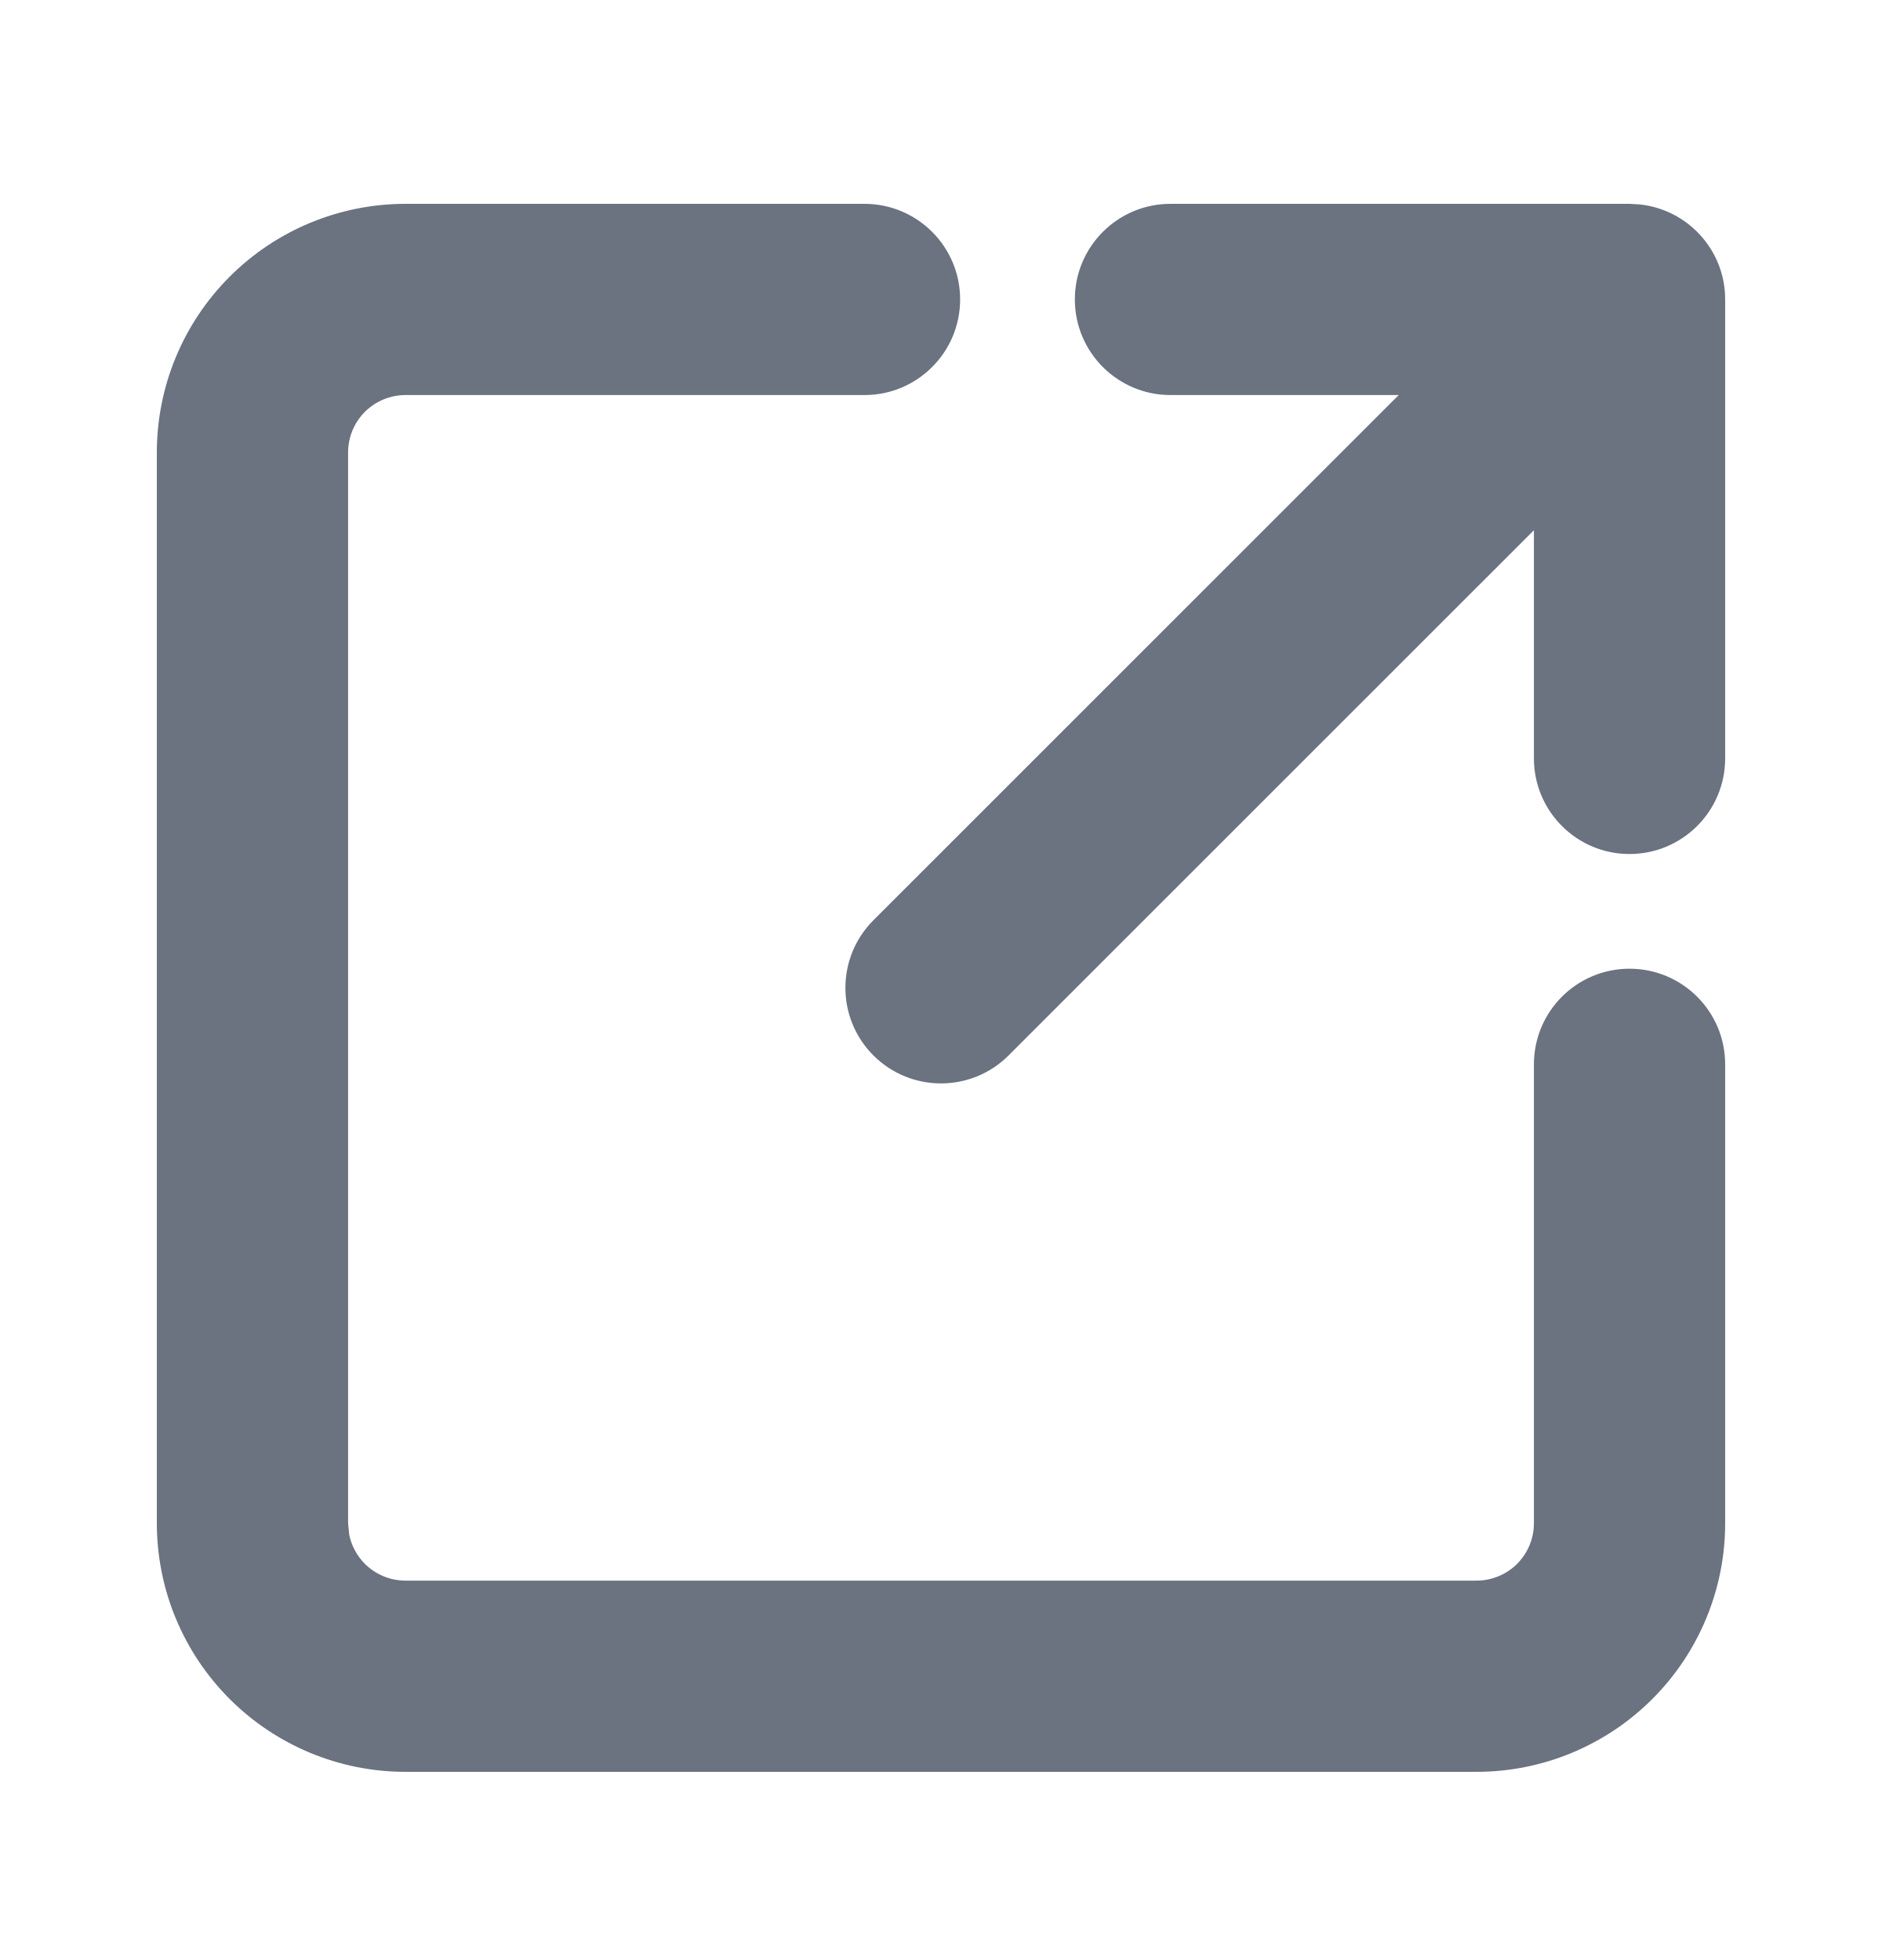
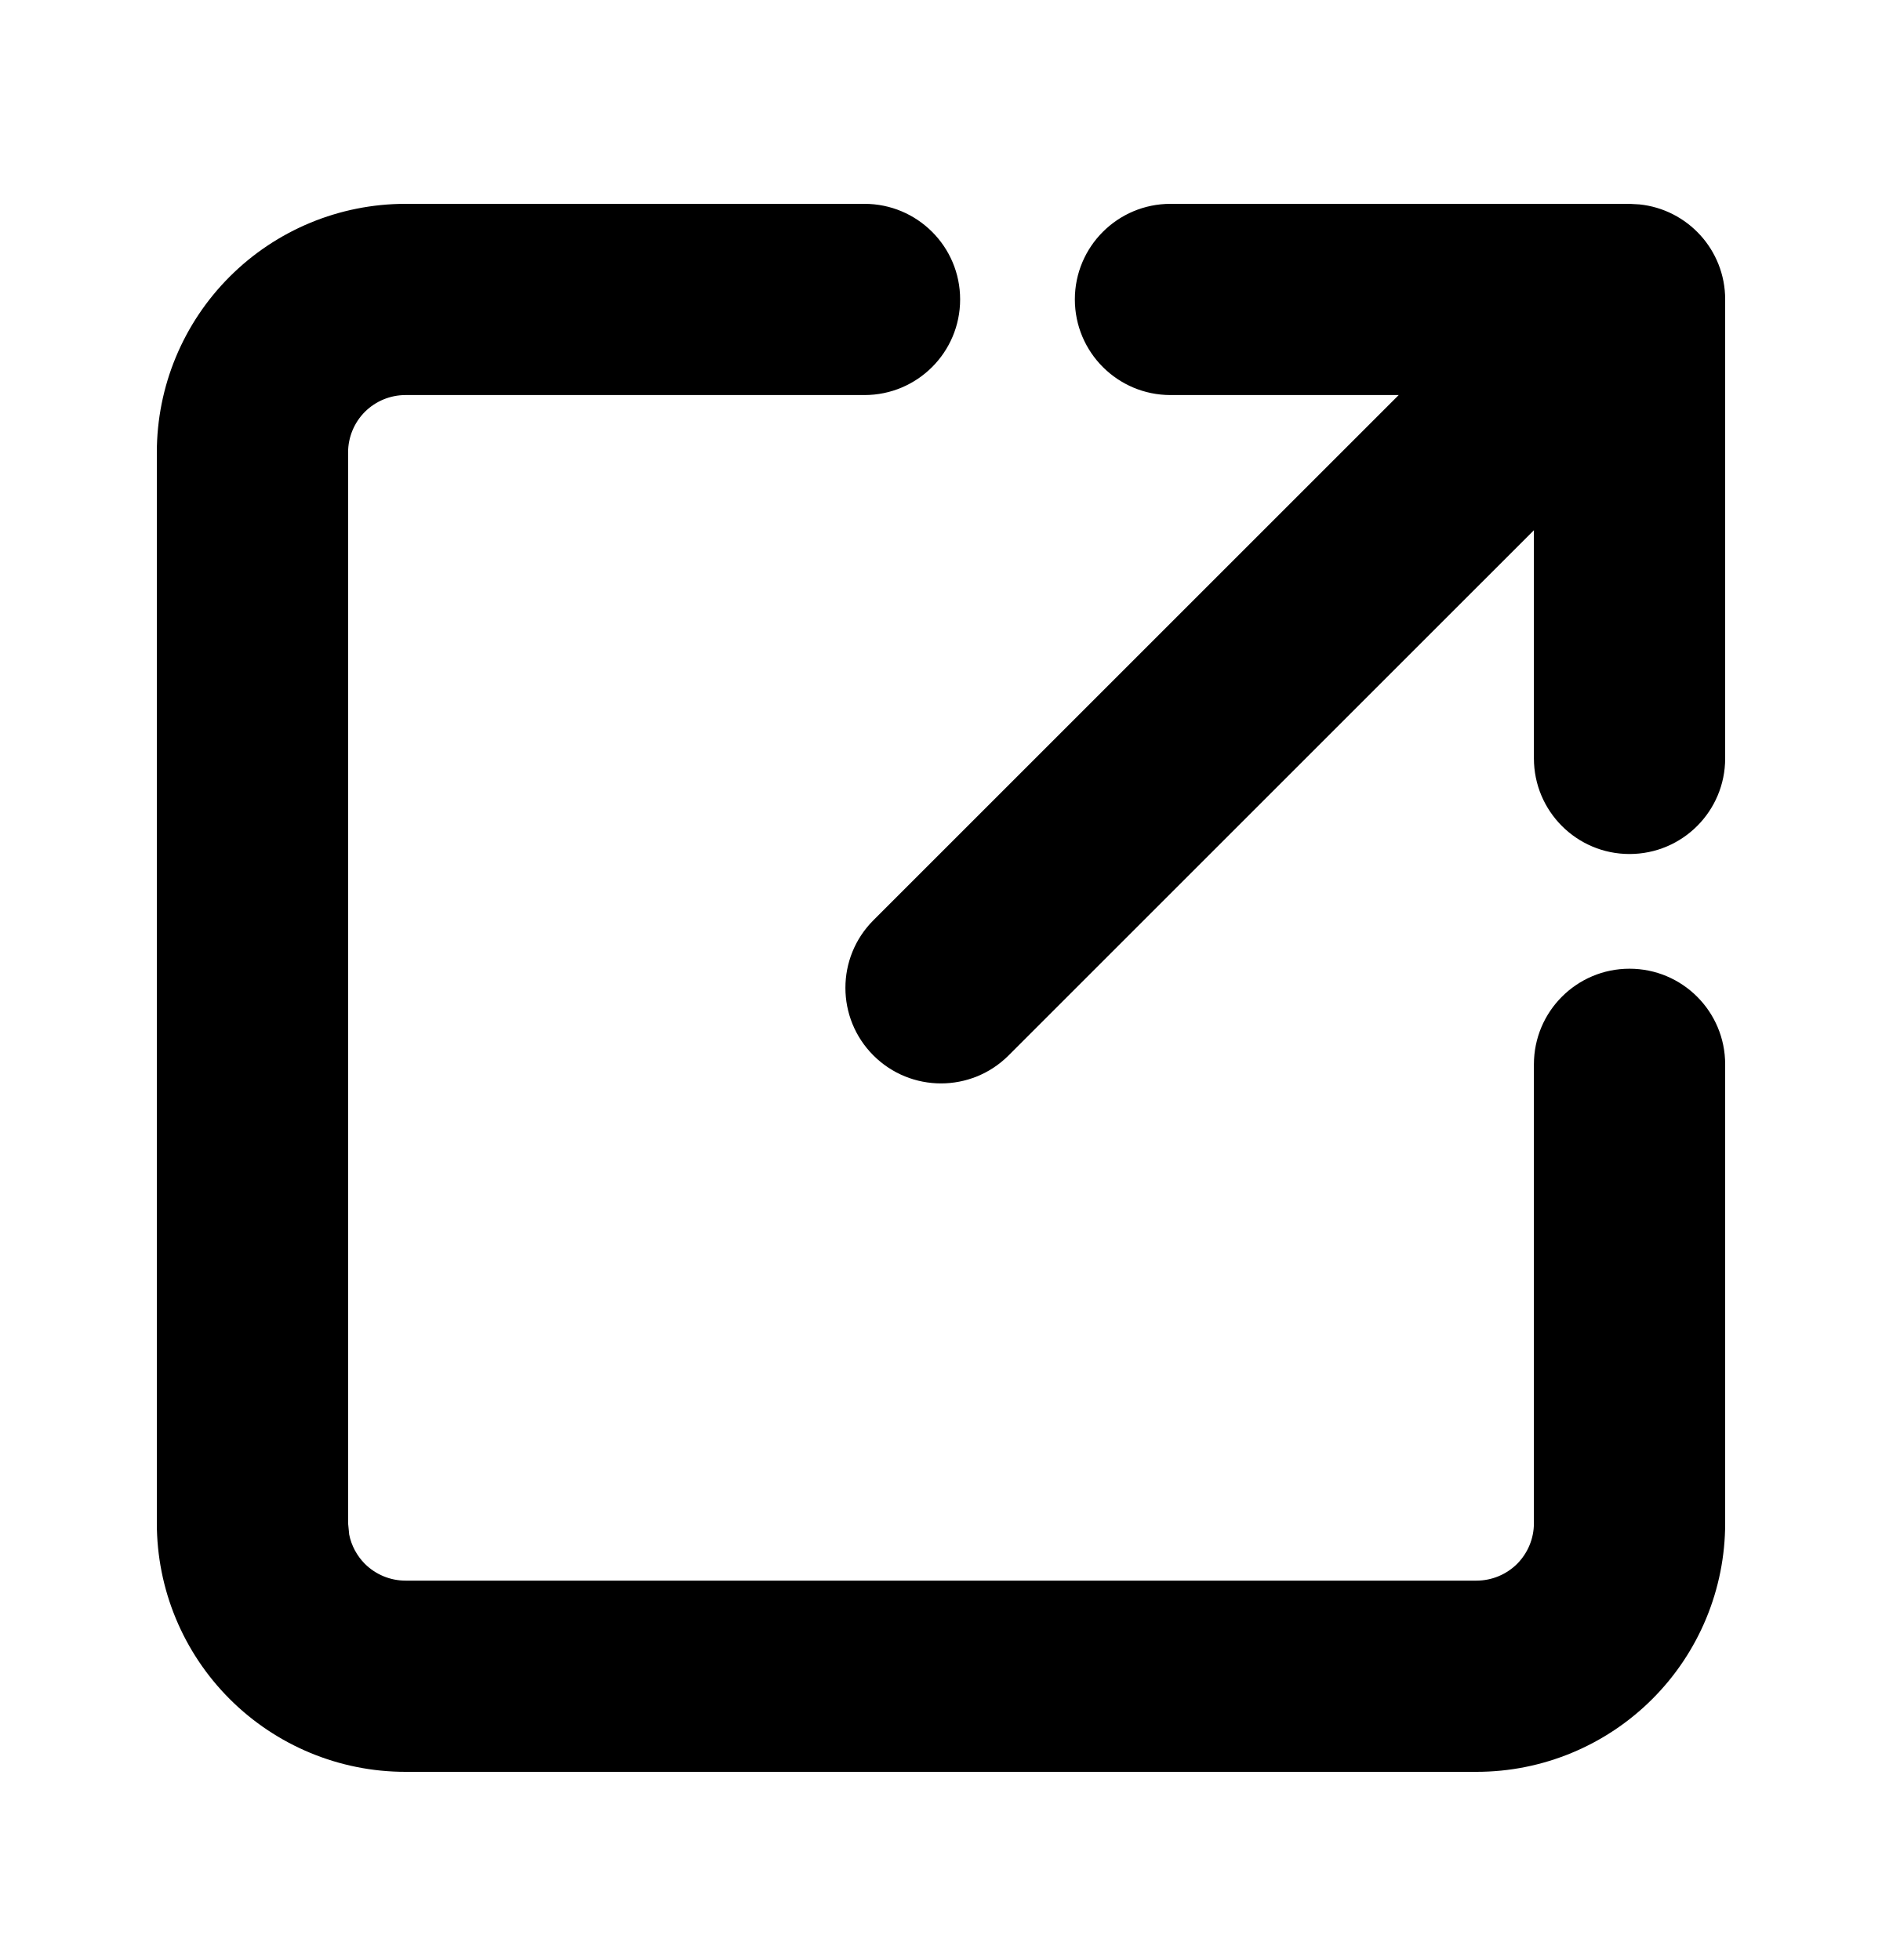
- <svg xmlns="http://www.w3.org/2000/svg" width="24" height="25" viewBox="0 0 24 25" fill="currentColor">
-   <path d="M2 19.429V5.771C2 4.93 2.334 4.124 2.929 3.529C3.524 2.934 4.33 2.6 5.171 2.6H11.024C11.698 2.6 12.244 3.146 12.244 3.819C12.244 4.493 11.698 5.039 11.024 5.039H5.171C4.977 5.039 4.791 5.116 4.653 5.253C4.516 5.391 4.439 5.577 4.439 5.771V19.429L4.453 19.573C4.481 19.714 4.551 19.844 4.653 19.947C4.791 20.084 4.977 20.161 5.171 20.161H18.829C19.023 20.161 19.209 20.084 19.347 19.947C19.484 19.809 19.561 19.623 19.561 19.429V13.576C19.561 12.902 20.107 12.356 20.78 12.356C21.454 12.356 22 12.902 22 13.576V19.429C22 20.27 21.666 21.076 21.071 21.671C20.476 22.266 19.67 22.6 18.829 22.6H5.171C4.33 22.6 3.524 22.266 2.929 21.671C2.334 21.076 2 20.27 2 19.429ZM22 9.673C22 10.347 21.454 10.893 20.78 10.893C20.107 10.893 19.561 10.347 19.561 9.673V6.763L12.862 13.462C12.386 13.938 11.614 13.938 11.138 13.462C10.662 12.986 10.662 12.214 11.138 11.738L17.837 5.039H14.927C14.253 5.039 13.707 4.493 13.707 3.819C13.707 3.146 14.253 2.6 14.927 2.6H20.78L20.905 2.607C21.52 2.669 22 3.188 22 3.819V9.673Z" fill="#6B7280" />
+ <svg xmlns="http://www.w3.org/2000/svg" viewBox="0 0 24 25" fill="currentColor">
+   <path d="M2 19.429V5.771C2 4.93 2.334 4.124 2.929 3.529C3.524 2.934 4.33 2.6 5.171 2.6H11.024C11.698 2.6 12.244 3.146 12.244 3.819C12.244 4.493 11.698 5.039 11.024 5.039H5.171C4.977 5.039 4.791 5.116 4.653 5.253C4.516 5.391 4.439 5.577 4.439 5.771V19.429L4.453 19.573C4.481 19.714 4.551 19.844 4.653 19.947C4.791 20.084 4.977 20.161 5.171 20.161H18.829C19.023 20.161 19.209 20.084 19.347 19.947C19.484 19.809 19.561 19.623 19.561 19.429V13.576C19.561 12.902 20.107 12.356 20.78 12.356C21.454 12.356 22 12.902 22 13.576V19.429C22 20.27 21.666 21.076 21.071 21.671C20.476 22.266 19.67 22.6 18.829 22.6H5.171C4.33 22.6 3.524 22.266 2.929 21.671C2.334 21.076 2 20.27 2 19.429ZM22 9.673C22 10.347 21.454 10.893 20.78 10.893C20.107 10.893 19.561 10.347 19.561 9.673V6.763L12.862 13.462C12.386 13.938 11.614 13.938 11.138 13.462C10.662 12.986 10.662 12.214 11.138 11.738L17.837 5.039H14.927C14.253 5.039 13.707 4.493 13.707 3.819C13.707 3.146 14.253 2.6 14.927 2.6H20.78L20.905 2.607C21.52 2.669 22 3.188 22 3.819V9.673Z" fill="currentColor" />
</svg>
